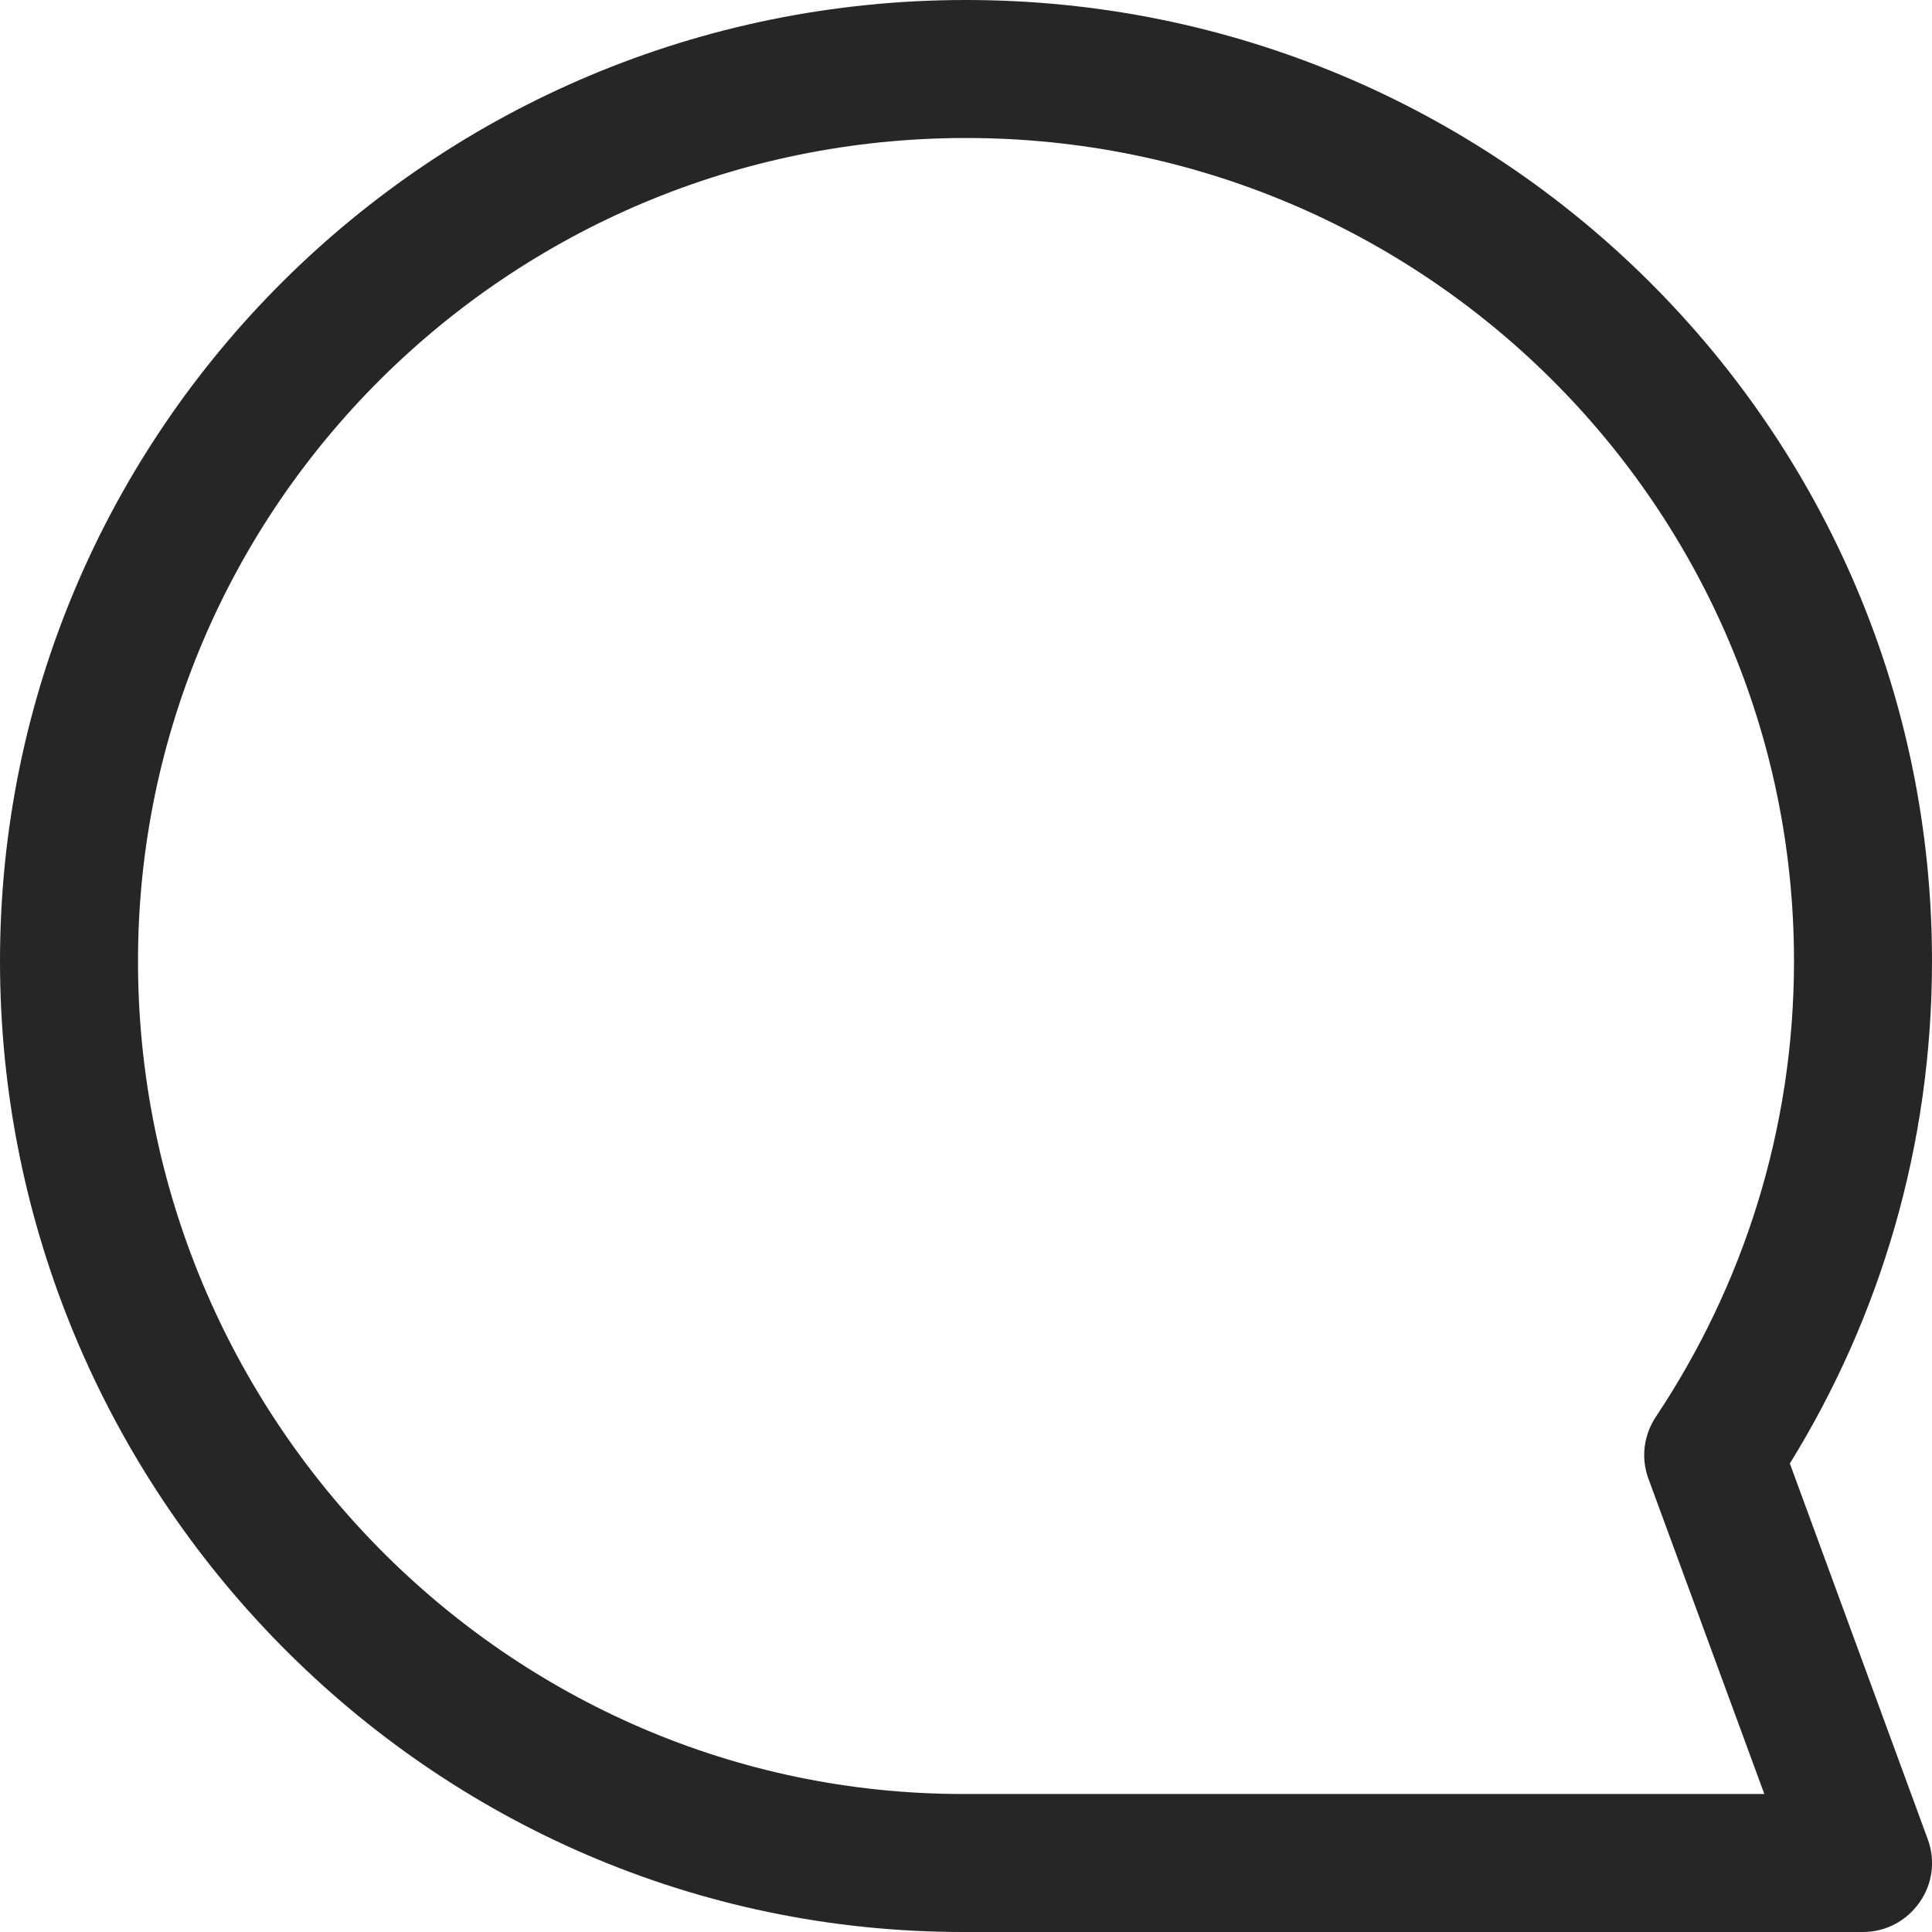
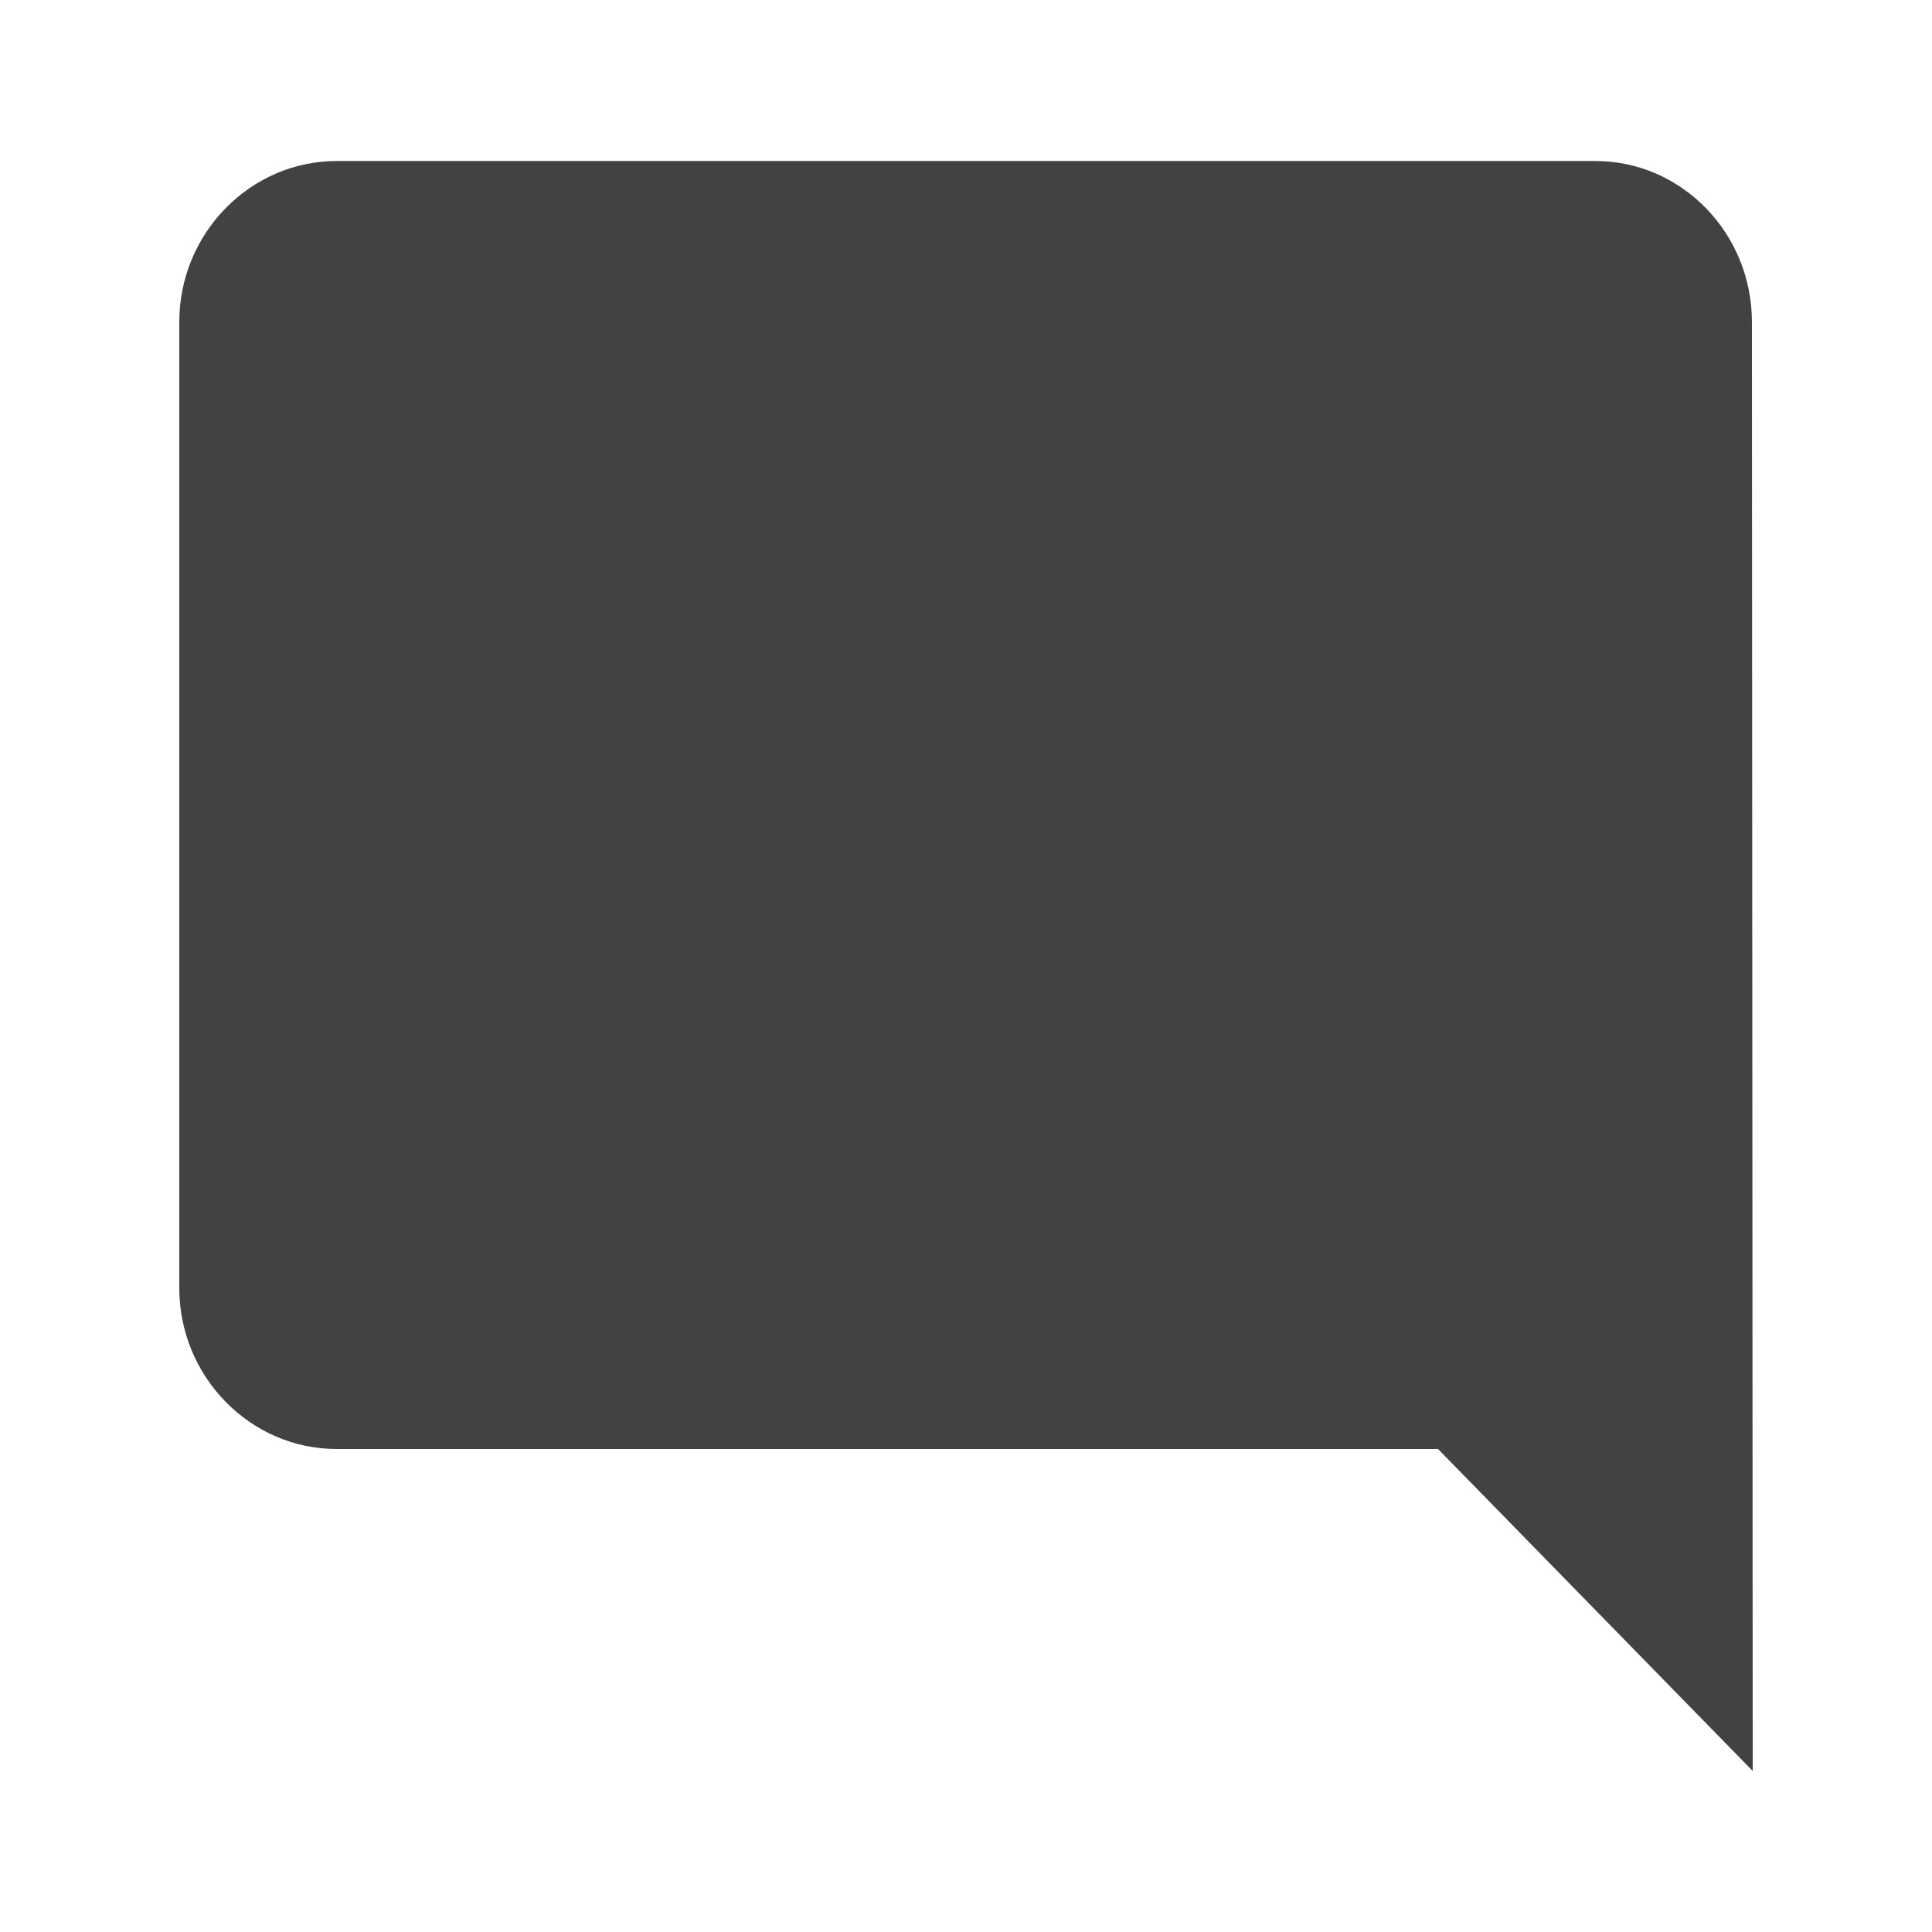
- <svg xmlns="http://www.w3.org/2000/svg" width="17" height="17" viewBox="0 0 28 28" fill="none">
-   <path fill-rule="evenodd" clip-rule="evenodd" d="M2 13.93C2 7.35 7.37 2 14 2C20.63 2 26 7.35 26 13.93C26 16.37 25.26 18.64 24 20.53C23.82 20.8 23.78 21.13 23.89 21.43L25.57 26H13.96C7.34 26 2 20.54 2 13.93ZM14 0C6.27 0 0 6.23 0 13.93C0 21.62 6.21 28 13.96 28H27C27.33 28 27.63 27.84 27.82 27.57C28.01 27.3 28.05 26.96 27.94 26.66L25.94 21.21C27.25 19.09 28 16.6 28 13.93C28 6.23 21.73 0 14 0Z" fill="#262626" />
+ <svg xmlns="http://www.w3.org/2000/svg" width="18" height="18" viewBox="0 0 43 44" fill="none">
+   <path d="M39.399 7.333C39.399 5.317 37.804 3.667 35.834 3.667H7.167C5.196 3.667 3.583 5.317 3.583 7.333V29.333C3.583 31.35 5.196 33 7.167 33H32.25L39.417 40.333L39.399 7.333Z" fill="#262626" fill-opacity="0.87" />
</svg>
